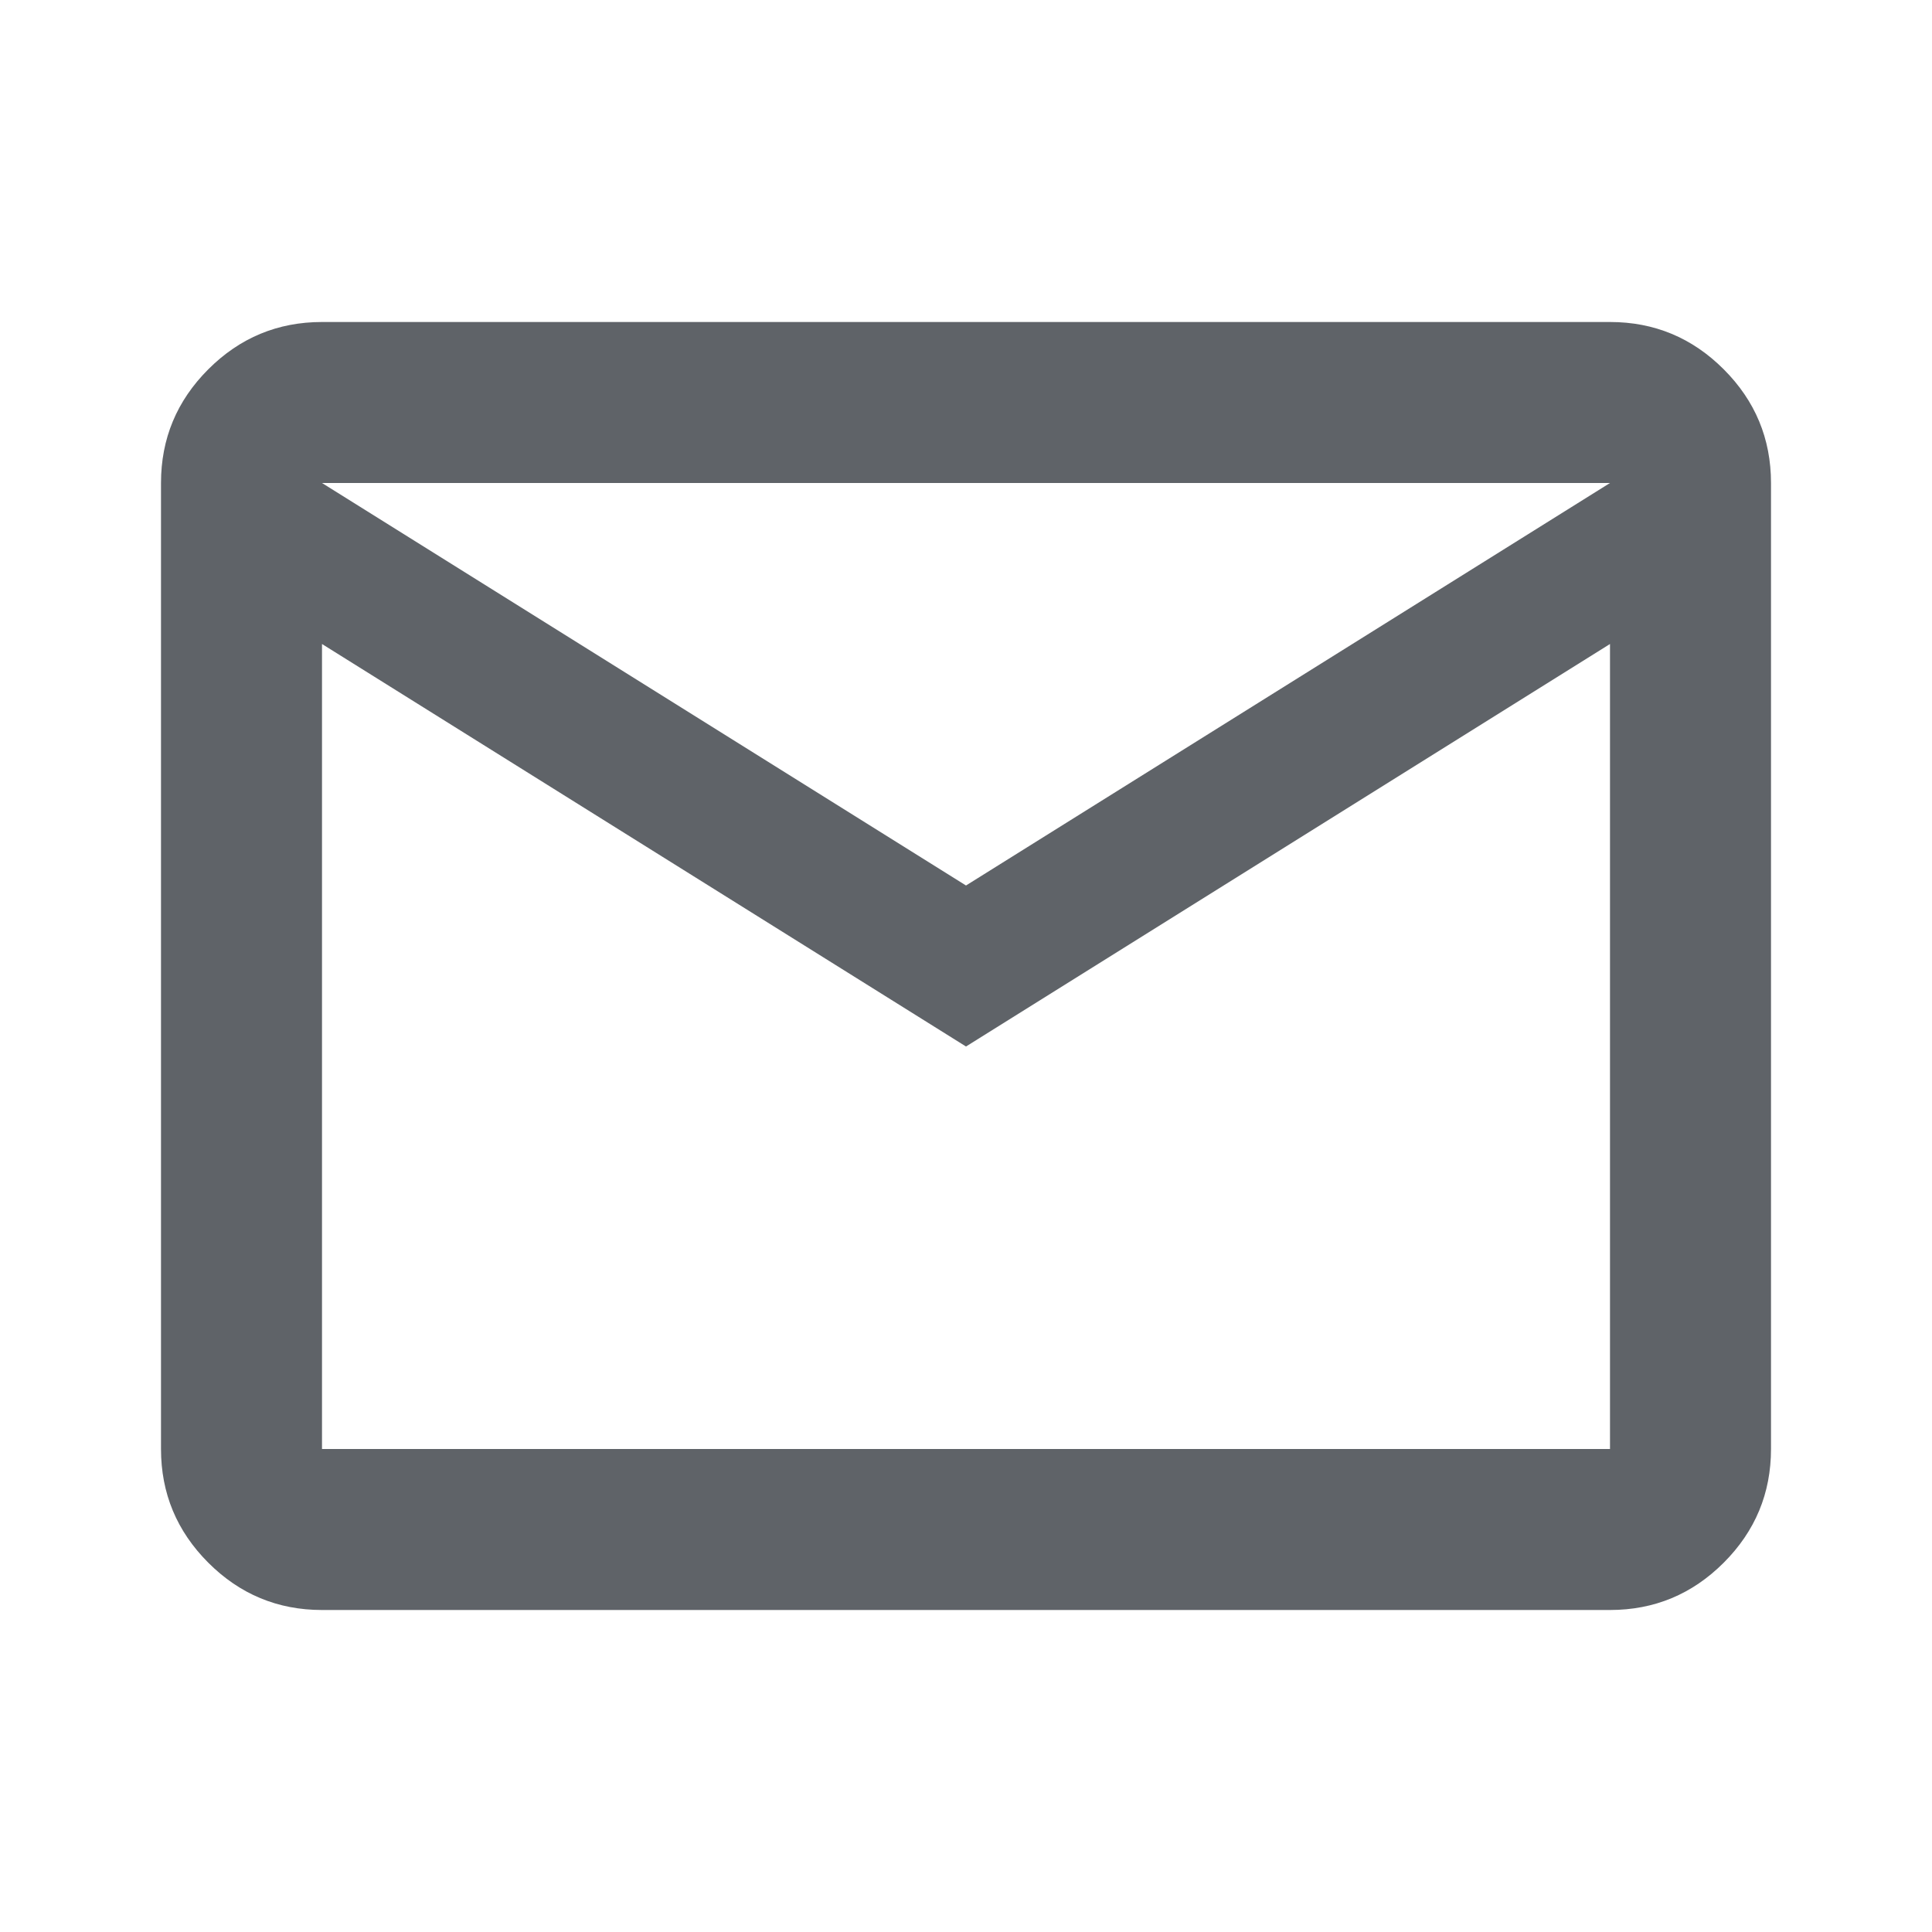
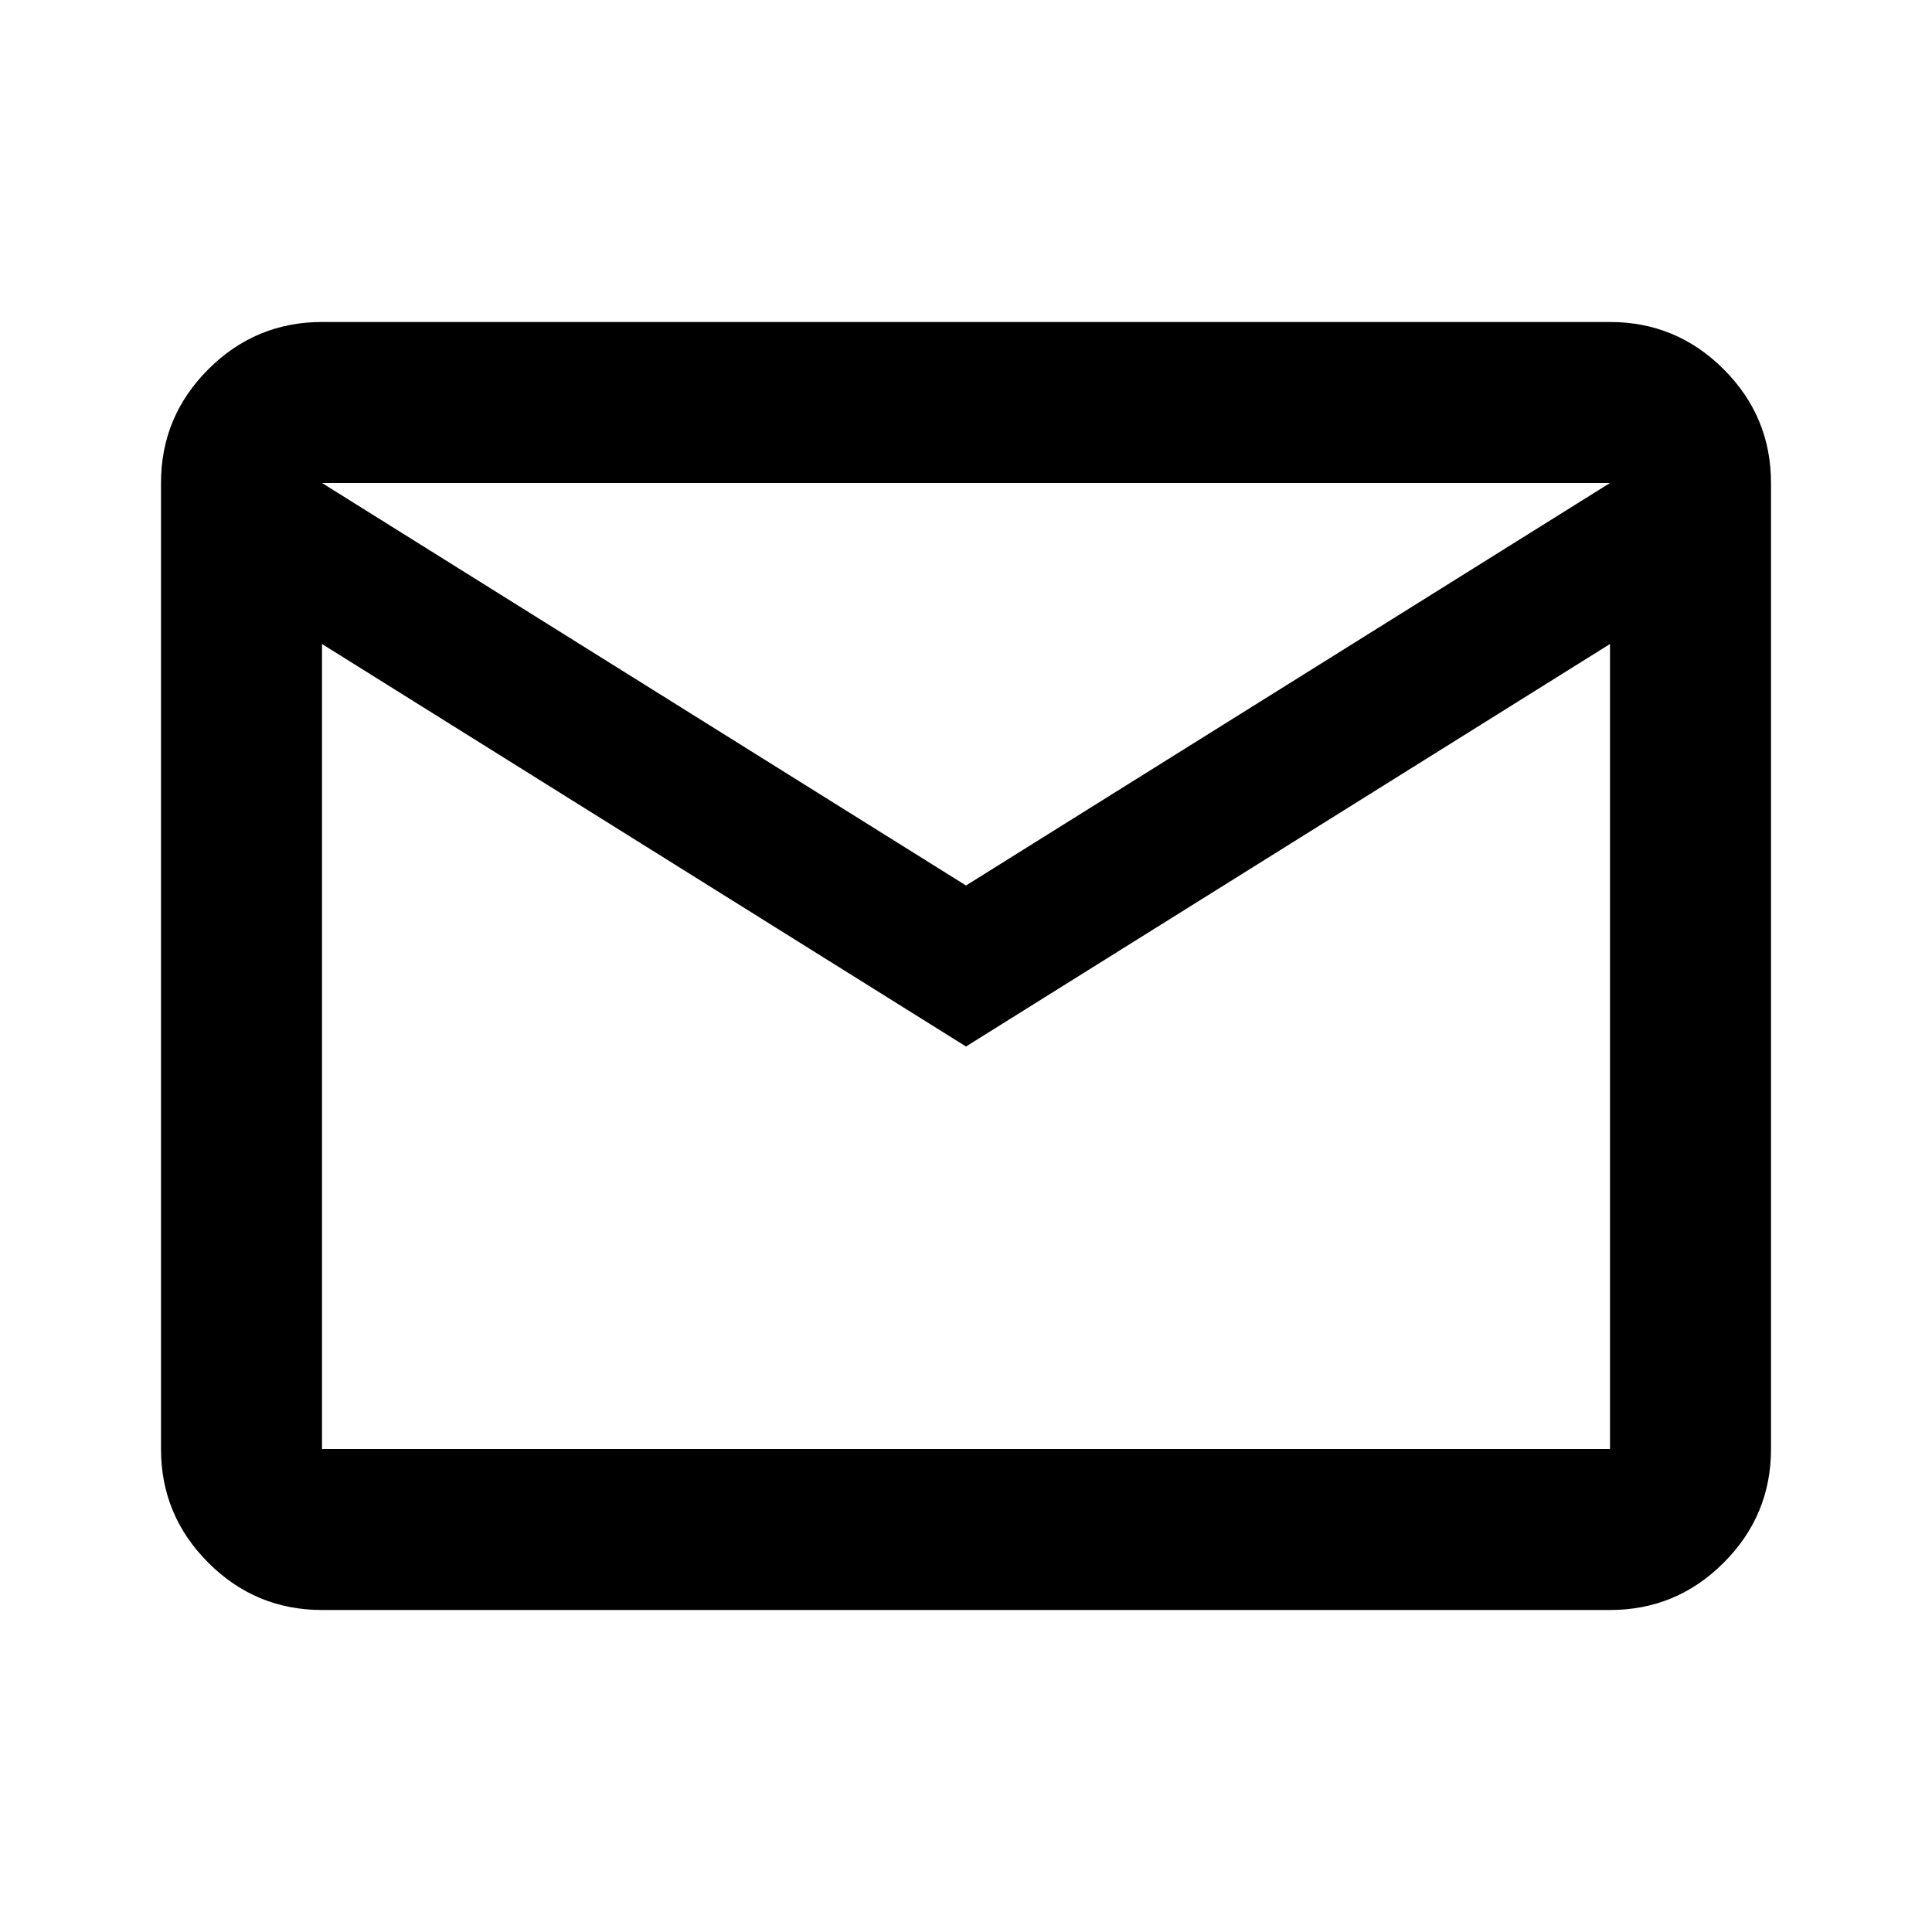
- <svg xmlns="http://www.w3.org/2000/svg" height="24px" viewBox="0 -960 960 960" width="24px" fill="#5f6368" class="nav-icon">
+ <svg xmlns="http://www.w3.org/2000/svg" height="24px" viewBox="0 -960 960 960" width="24px" fill="currentColor" class="nav-icon">
  <path d="M160-160q-33 0-56.5-23.5T80-240v-480q0-33 23.5-56.5T160-800h640q33 0 56.5 23.5T880-720v480q0 33-23.5 56.5T800-160H160Zm320-280L160-640v400h640v-400L480-440Zm0-80 320-200H160l320 200ZM160-640v-80 480-400Z" />
</svg>
